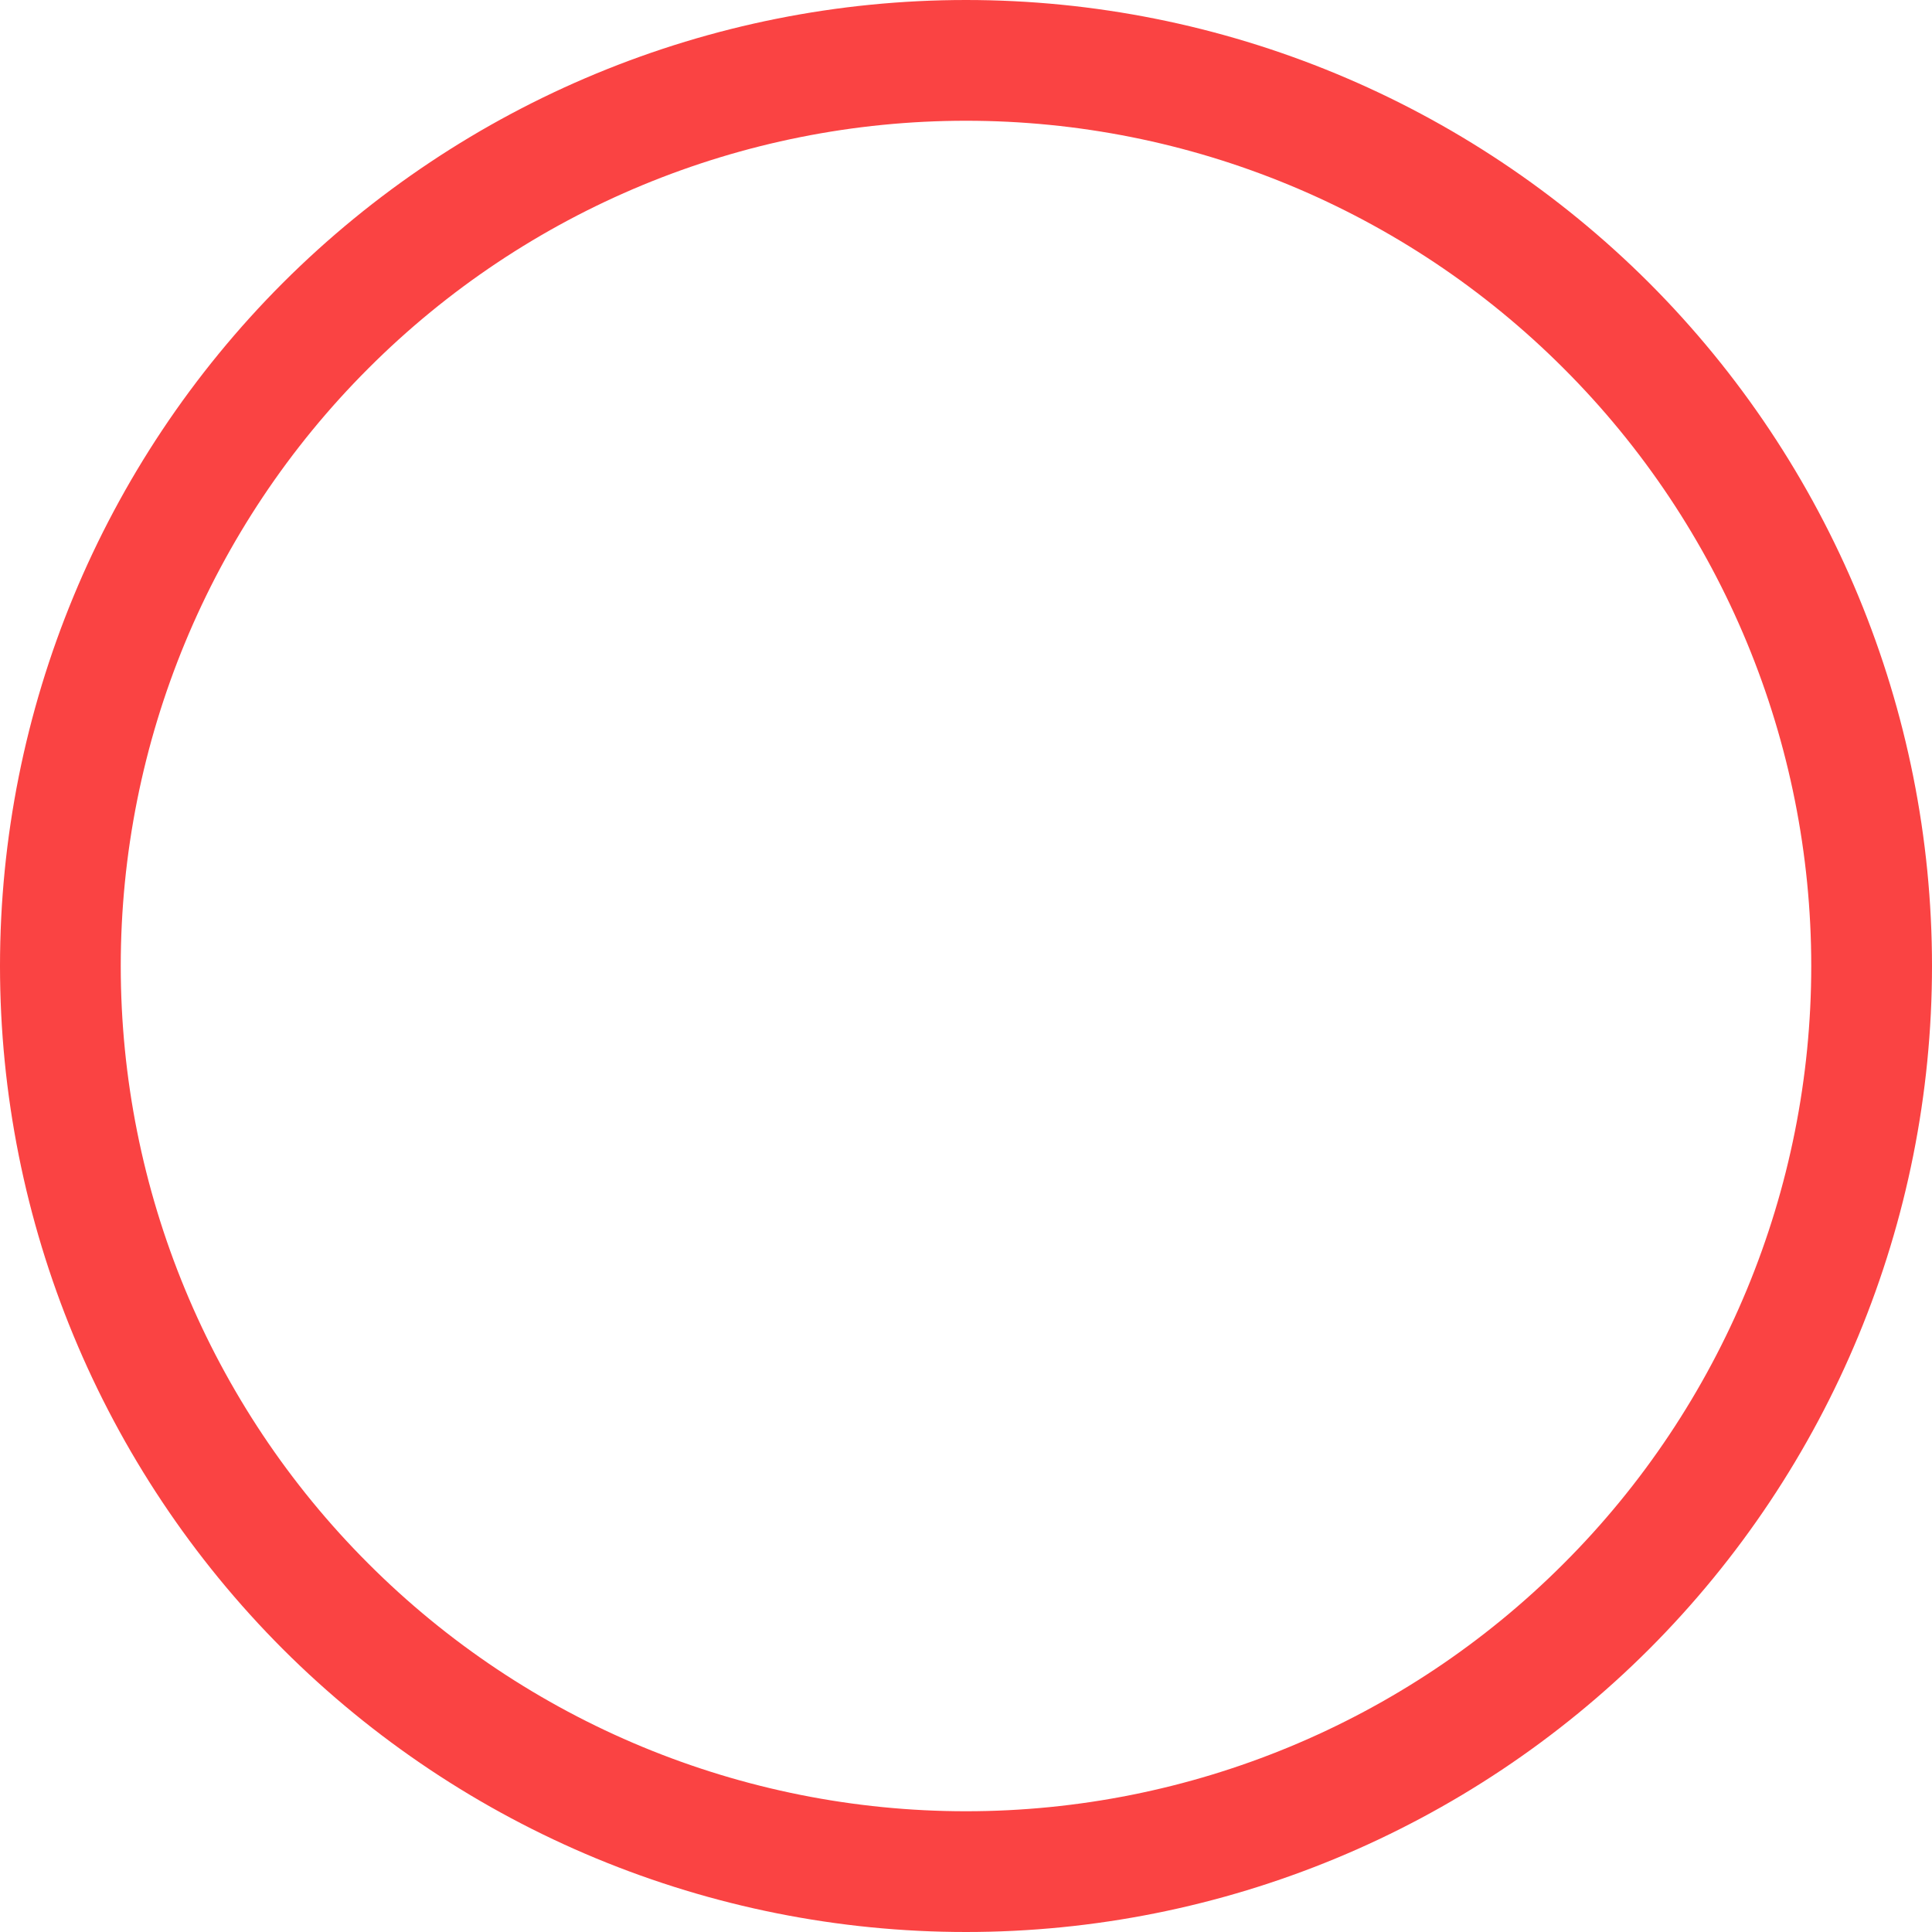
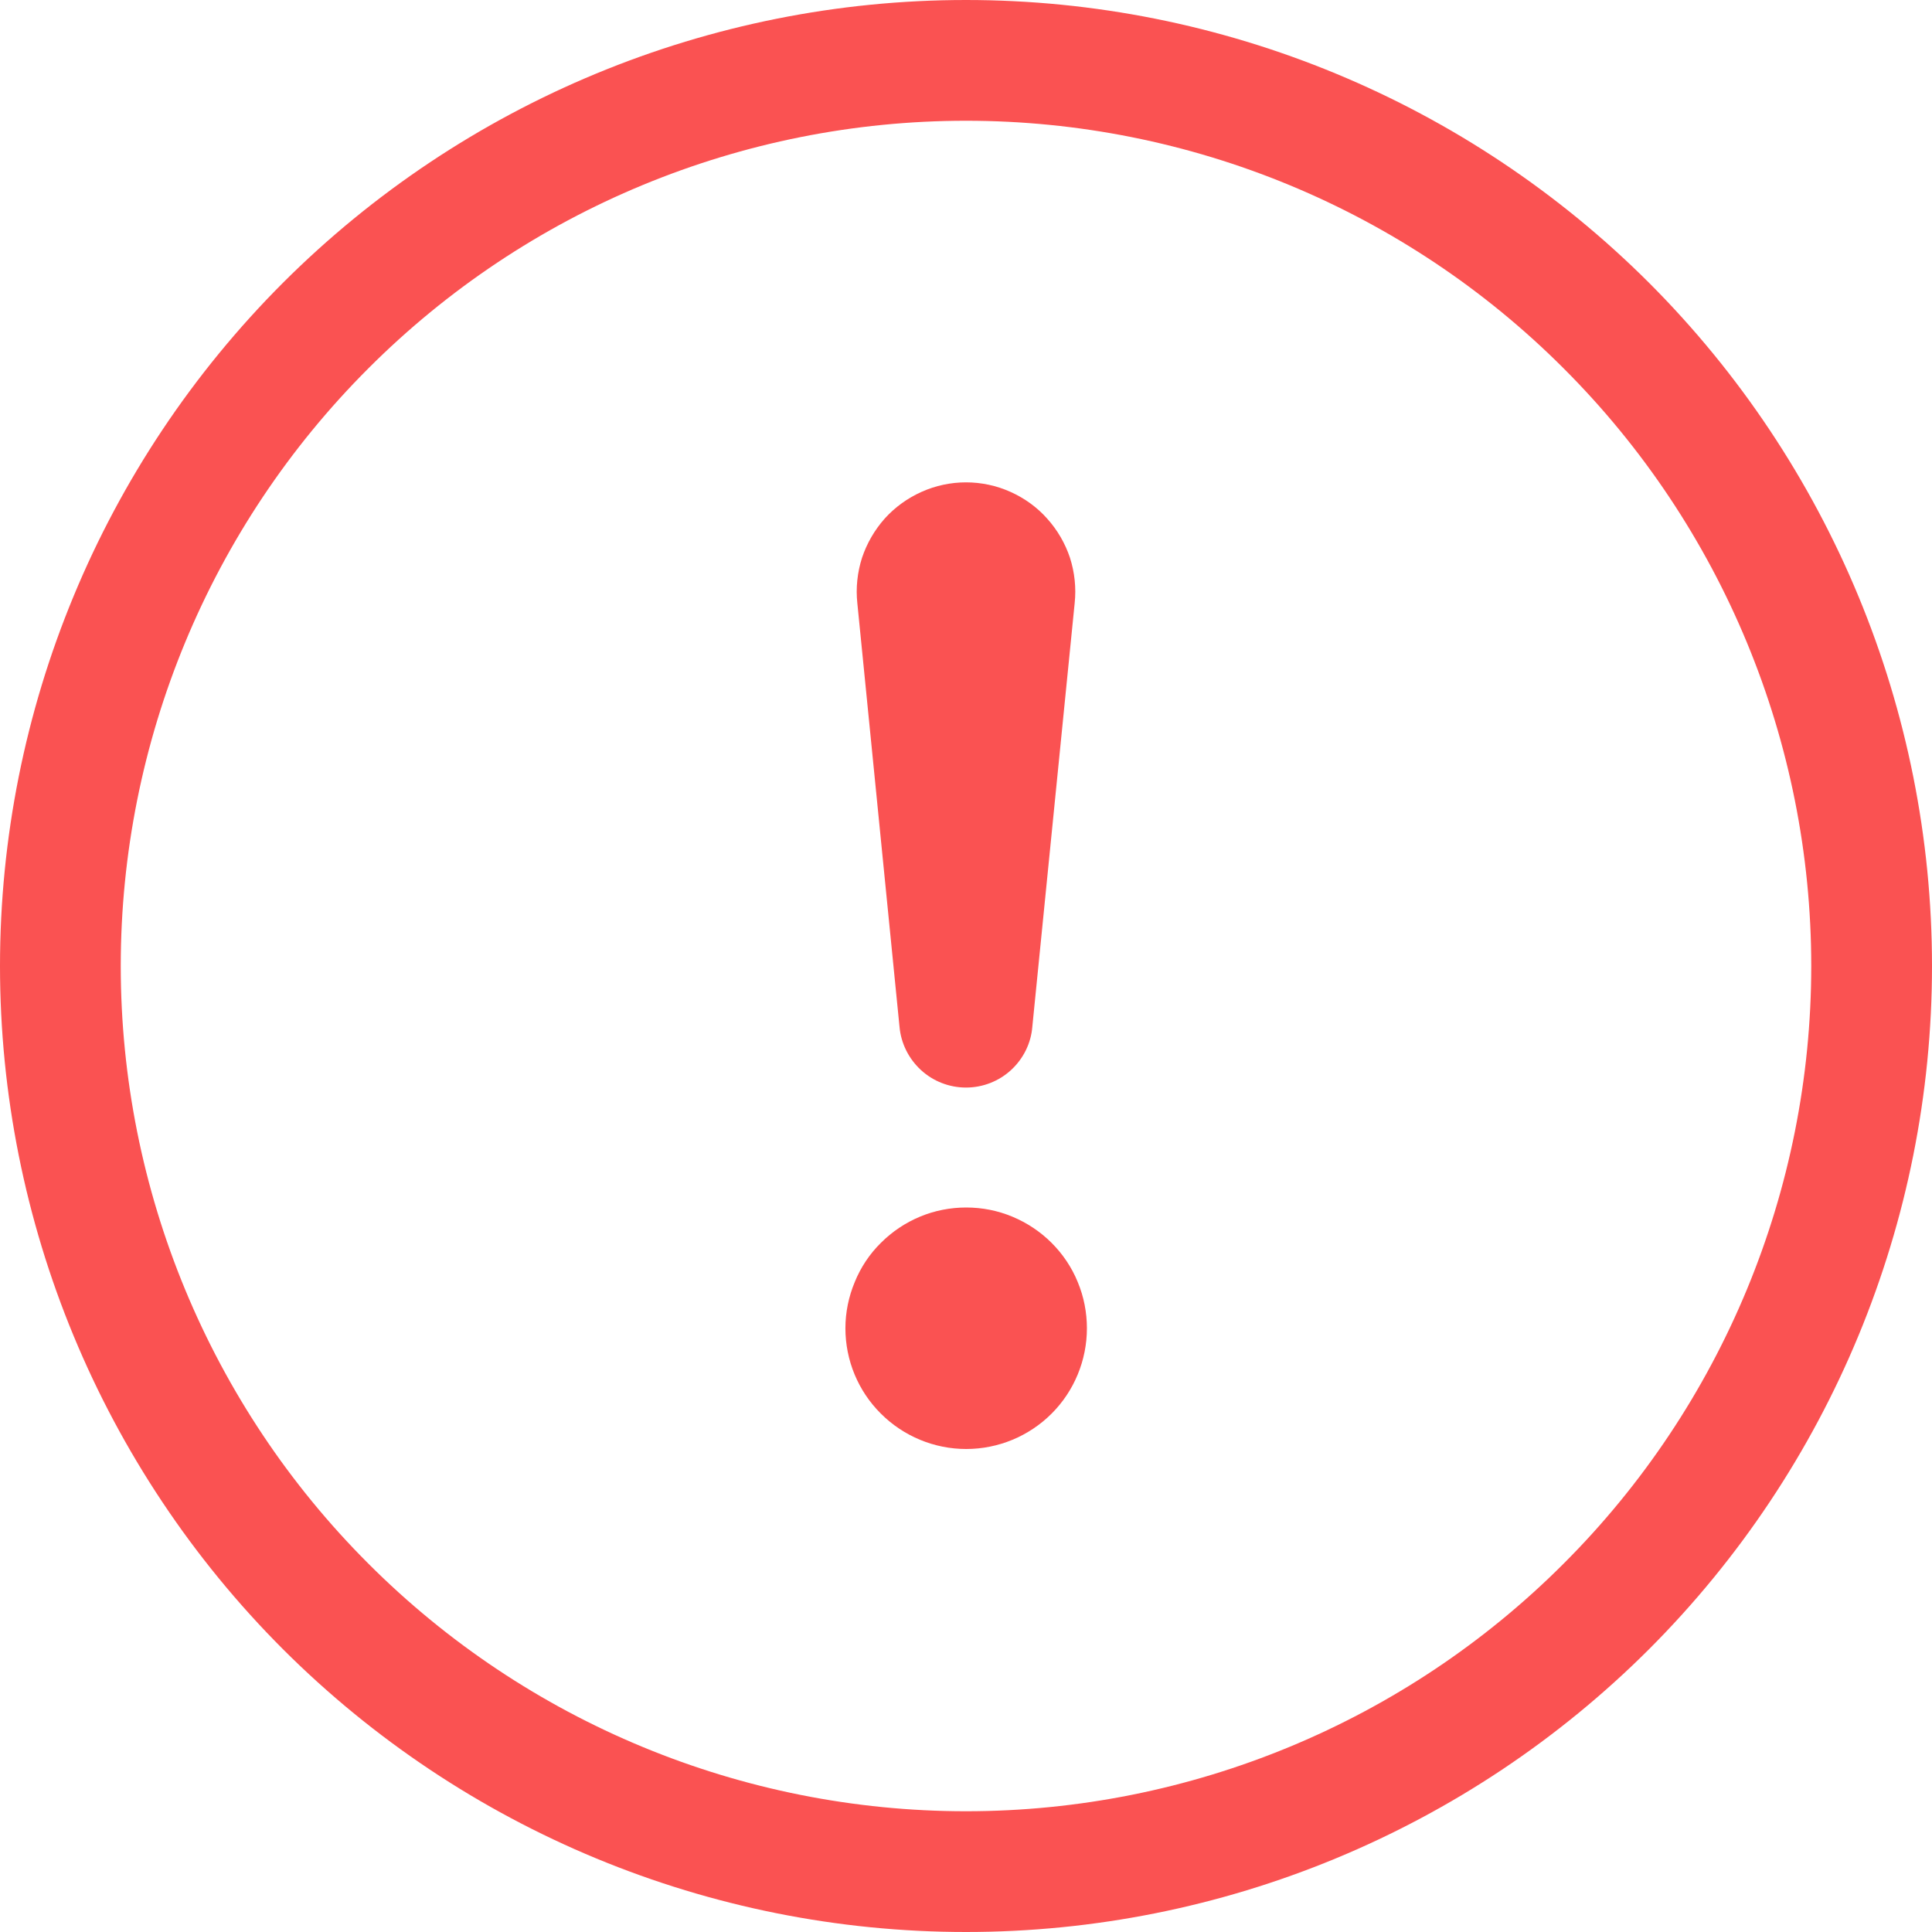
<svg xmlns="http://www.w3.org/2000/svg" width="12" height="12" viewBox="0 0 12 12" fill="none">
-   <path d="M6 11.25C4.608 11.25 3.272 10.697 2.288 9.712C1.303 8.728 0.75 7.392 0.75 6C0.75 4.608 1.303 3.272 2.288 2.288C3.272 1.303 4.608 0.75 6 0.75C7.392 0.75 8.728 1.303 9.712 2.288C10.697 3.272 11.25 4.608 11.25 6C11.25 7.392 10.697 8.728 9.712 9.712C8.728 10.697 7.392 11.25 6 11.25ZM6 12C7.591 12 9.117 11.368 10.243 10.243C11.368 9.117 12 7.591 12 6C12 4.409 11.368 2.883 10.243 1.757C9.117 0.632 7.591 0 6 0C4.409 0 2.883 0.632 1.757 1.757C0.632 2.883 0 4.409 0 6C0 7.591 0.632 9.117 1.757 10.243C2.883 11.368 4.409 12 6 12Z" fill="#FA4343" />
+   <path d="M6 11.25C4.608 11.25 3.272 10.697 2.288 9.712C1.303 8.728 0.75 7.392 0.75 6C0.75 4.608 1.303 3.272 2.288 2.288C3.272 1.303 4.608 0.75 6 0.75C7.392 0.75 8.728 1.303 9.712 2.288C10.697 3.272 11.25 4.608 11.25 6C11.25 7.392 10.697 8.728 9.712 9.712C8.728 10.697 7.392 11.25 6 11.25ZM6 12C7.591 12 9.117 11.368 10.243 10.243C11.368 9.117 12 7.591 12 6C12 4.409 11.368 2.883 10.243 1.757C9.117 0.632 7.591 0 6 0C4.409 0 2.883 0.632 1.757 1.757C0.632 2.883 0 4.409 0 6C0 7.591 0.632 9.117 1.757 10.243C2.883 11.368 4.409 12 6 12Z" fill="#FA5252" />
+   <path d="M5.251 8.25C5.251 8.152 5.271 8.054 5.309 7.963C5.346 7.872 5.401 7.789 5.471 7.72C5.541 7.65 5.623 7.595 5.714 7.557C5.805 7.519 5.903 7.5 6.001 7.5C6.1 7.5 6.197 7.519 6.288 7.557C6.379 7.595 6.462 7.65 6.532 7.72C6.601 7.789 6.657 7.872 6.694 7.963C6.732 8.054 6.751 8.152 6.751 8.25C6.751 8.449 6.672 8.64 6.532 8.78C6.391 8.921 6.2 9 6.001 9C5.803 9 5.612 8.921 5.471 8.78C5.33 8.64 5.251 8.449 5.251 8.25ZM5.325 3.746C5.315 3.652 5.325 3.556 5.354 3.465C5.384 3.375 5.432 3.292 5.495 3.221C5.559 3.15 5.637 3.094 5.724 3.055C5.811 3.016 5.905 2.996 6 2.996C6.095 2.996 6.189 3.016 6.276 3.055C6.363 3.094 6.441 3.15 6.504 3.221C6.568 3.292 6.616 3.375 6.646 3.465C6.675 3.556 6.685 3.652 6.675 3.746L6.412 6.377C6.404 6.48 6.356 6.576 6.28 6.646C6.204 6.716 6.104 6.755 6 6.755C5.896 6.755 5.796 6.716 5.72 6.646C5.644 6.576 5.596 6.48 5.587 6.377L5.325 3.746Z" fill="#FA5252" />
</svg>
